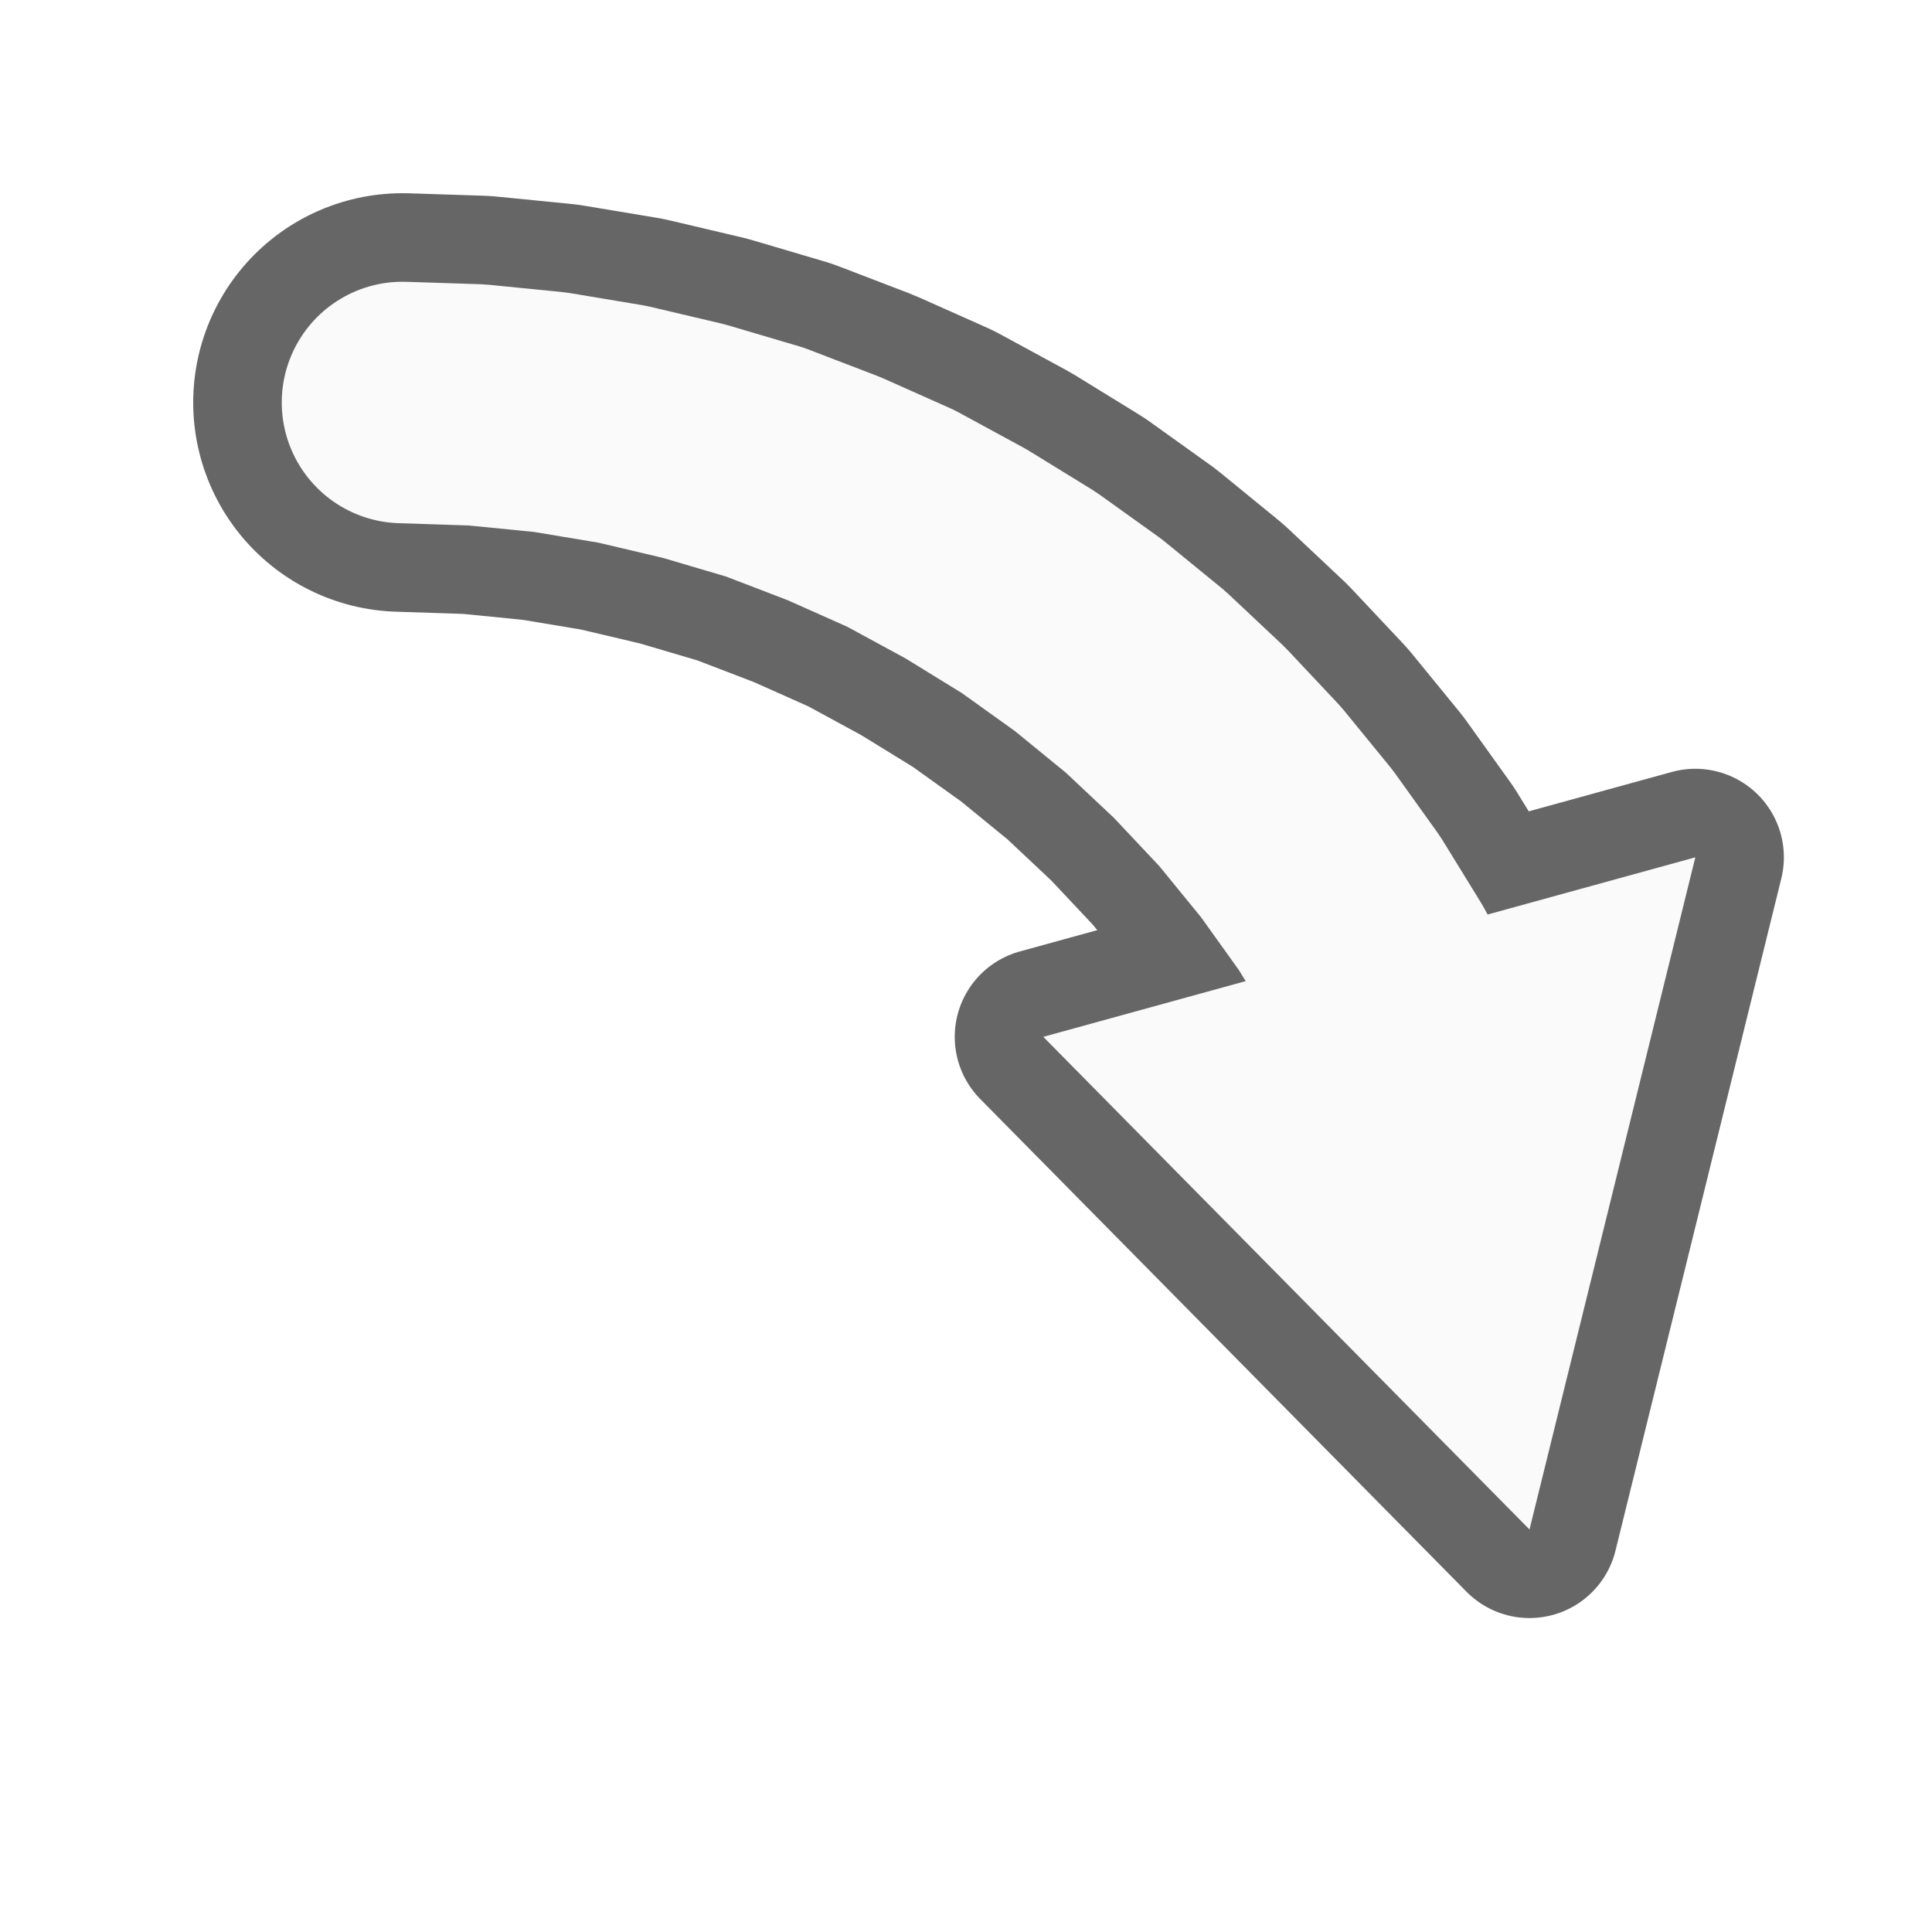
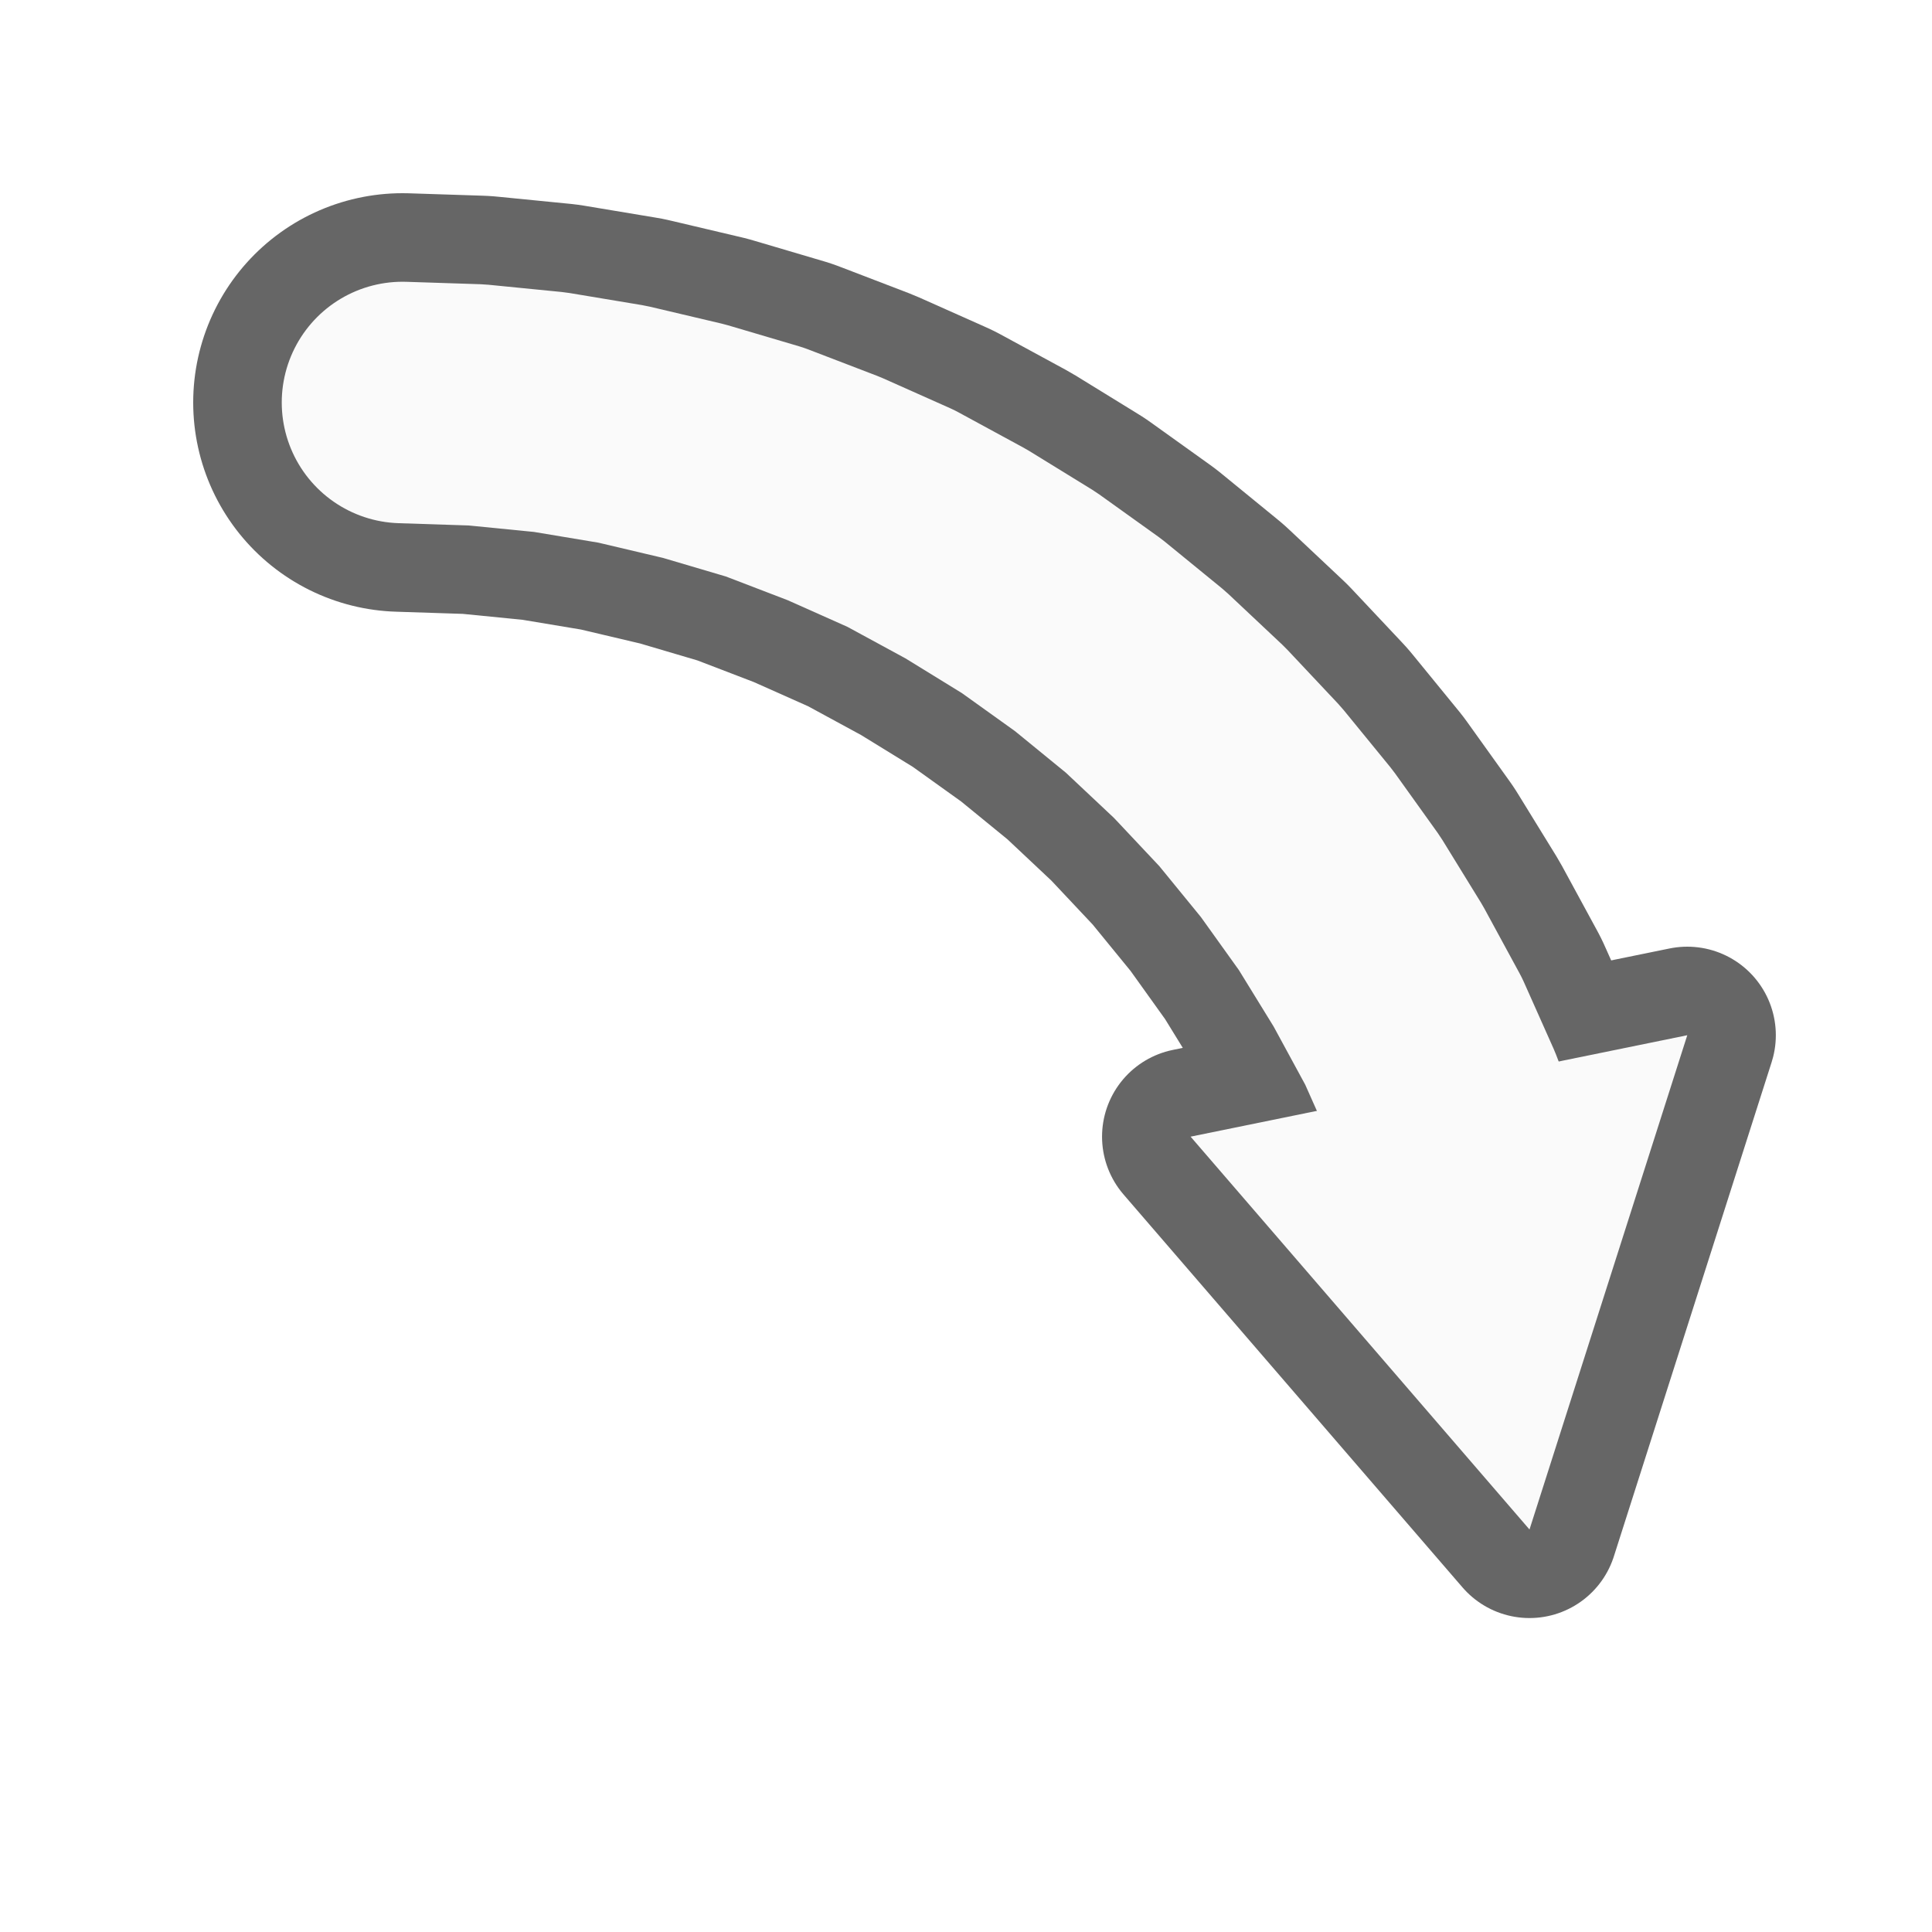
<svg xmlns="http://www.w3.org/2000/svg" viewBox="0 0 24 24" height="22" width="22">
-   <path style="fill:none;stroke:#666;stroke-width:5.2;stroke-linecap:round;stroke-linejoin:round" d="M17.73 13.18 L17.56 12.81 L17.12 12.00 L16.64 11.22 L16.11 10.48 L15.53 9.77 L14.90 9.10 L14.23 8.47 L13.52 7.89 L12.78 7.36 L12.00 6.88 L11.19 6.44 L10.36 6.07 L9.50 5.74 L8.62 5.48 L7.73 5.27 L6.83 5.12 L5.92 5.03 L5.00 5.00" />
-   <path style="fill:#666;stroke:#666;stroke-width:2.2;stroke-linejoin:round" d="M19.00 19.00 L12.96 12.88 L21.06 10.65Z" />
-   <path style="fill:none;stroke:#fafafa;stroke-width:3.0;stroke-linecap:round;stroke-linejoin:round" d="M17.73 13.18 L17.56 12.81 L17.12 12.00 L16.64 11.22 L16.11 10.48 L15.53 9.77 L14.90 9.10 L14.23 8.47 L13.52 7.89 L12.78 7.36 L12.00 6.88 L11.19 6.44 L10.36 6.07 L9.50 5.74 L8.62 5.48 L7.73 5.27 L6.83 5.12 L5.92 5.03 L5.00 5.00" />
-   <path style="fill:#fafafa;stroke:none" d="M19.00 19.00 L12.96 12.88 L21.06 10.65Z" />
+   <path style="fill:none;stroke:#666;stroke-width:5.2;stroke-linecap:round;stroke-linejoin:round" d="M18.28 14.58 L18.26 14.50 L17.93 13.64 L17.56 12.81 L17.12 12.00 L16.64 11.22 L16.11 10.48 L15.53 9.77 L14.90 9.10 L14.23 8.47 L13.52 7.89 L12.78 7.36 L12.00 6.88 L11.19 6.44 L10.36 6.07 L9.50 5.74 L8.62 5.48 L7.73 5.27 L6.83 5.12 L5.92 5.03 L5.00 5.00" />
+   <path style="fill:#666;stroke:#666;stroke-width:2.2;stroke-linejoin:round" d="M19.00 19.00 L14.79 14.12 L20.96 12.86Z" />
+   <path style="fill:none;stroke:#fafafa;stroke-width:3.0;stroke-linecap:round;stroke-linejoin:round" d="M18.28 14.58 L18.26 14.50 L17.93 13.64 L17.56 12.81 L17.12 12.00 L16.64 11.22 L16.11 10.48 L15.53 9.77 L14.90 9.10 L14.23 8.47 L13.52 7.89 L12.78 7.36 L12.00 6.88 L11.19 6.44 L10.36 6.07 L9.50 5.74 L8.62 5.48 L7.73 5.27 L6.83 5.12 L5.92 5.03 L5.00 5.00" />
+   <path style="fill:#fafafa;stroke:none" d="M19.00 19.00 L14.79 14.12 L20.96 12.86Z" />
</svg>
